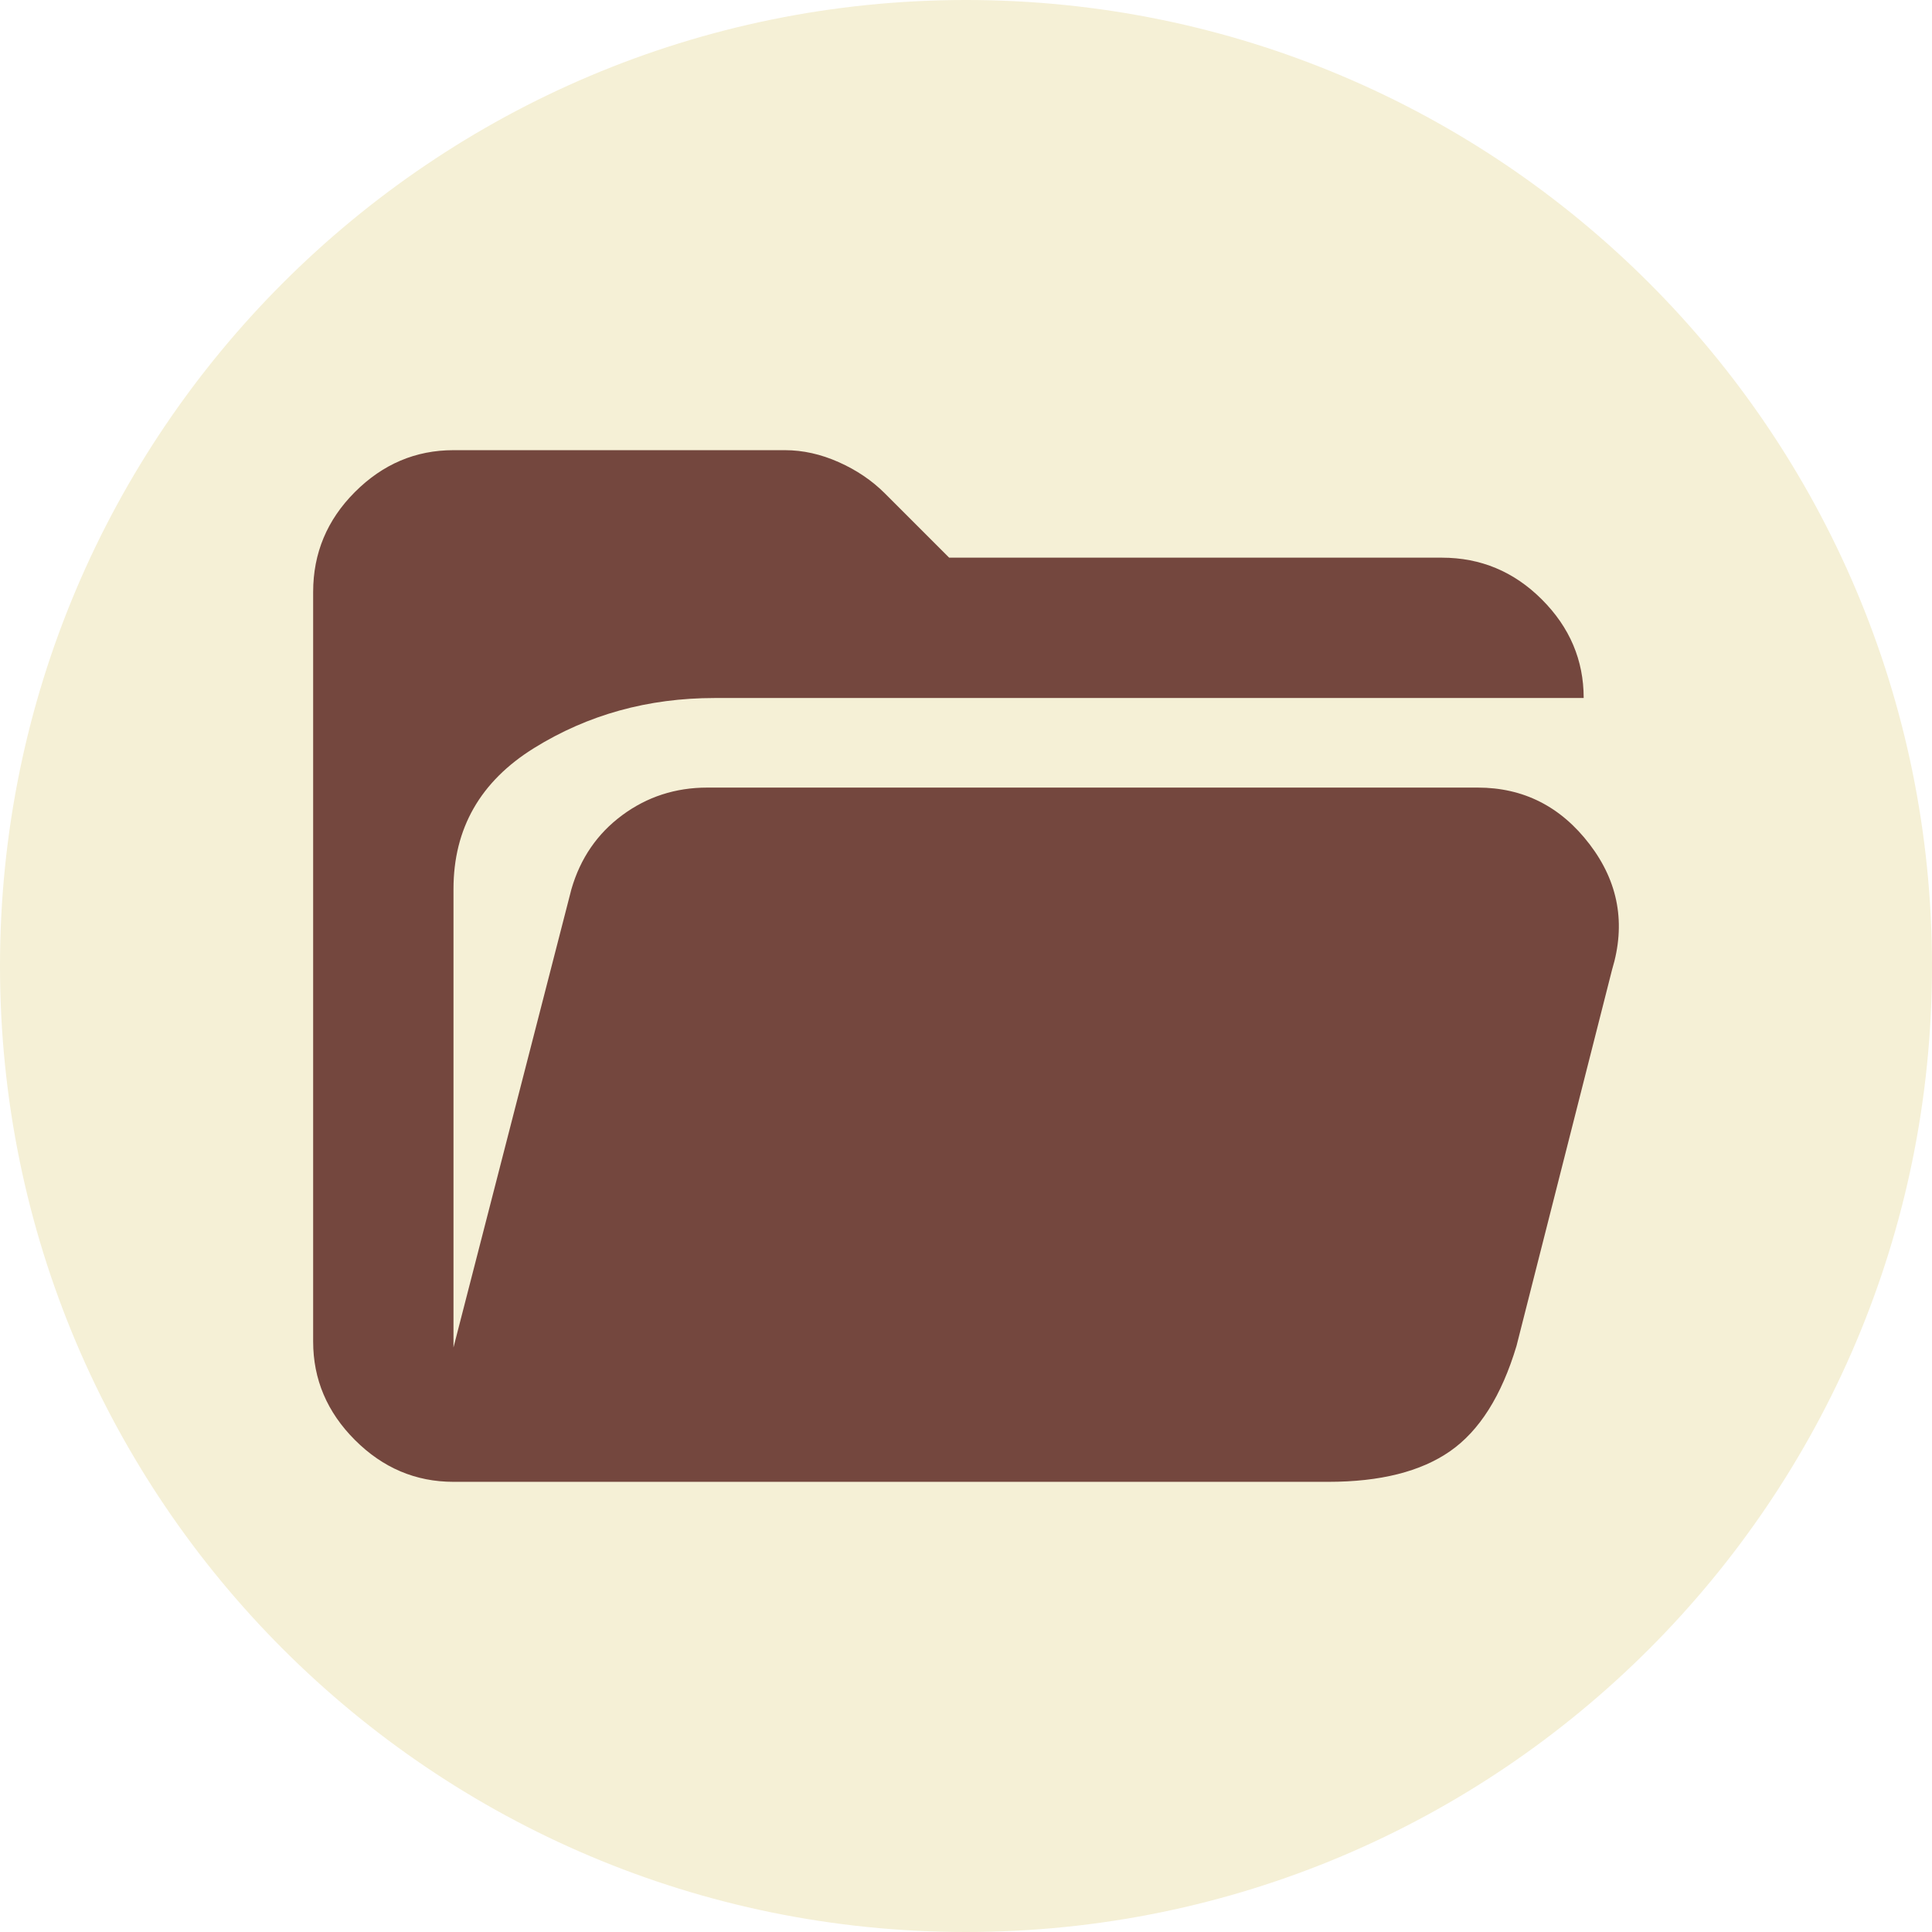
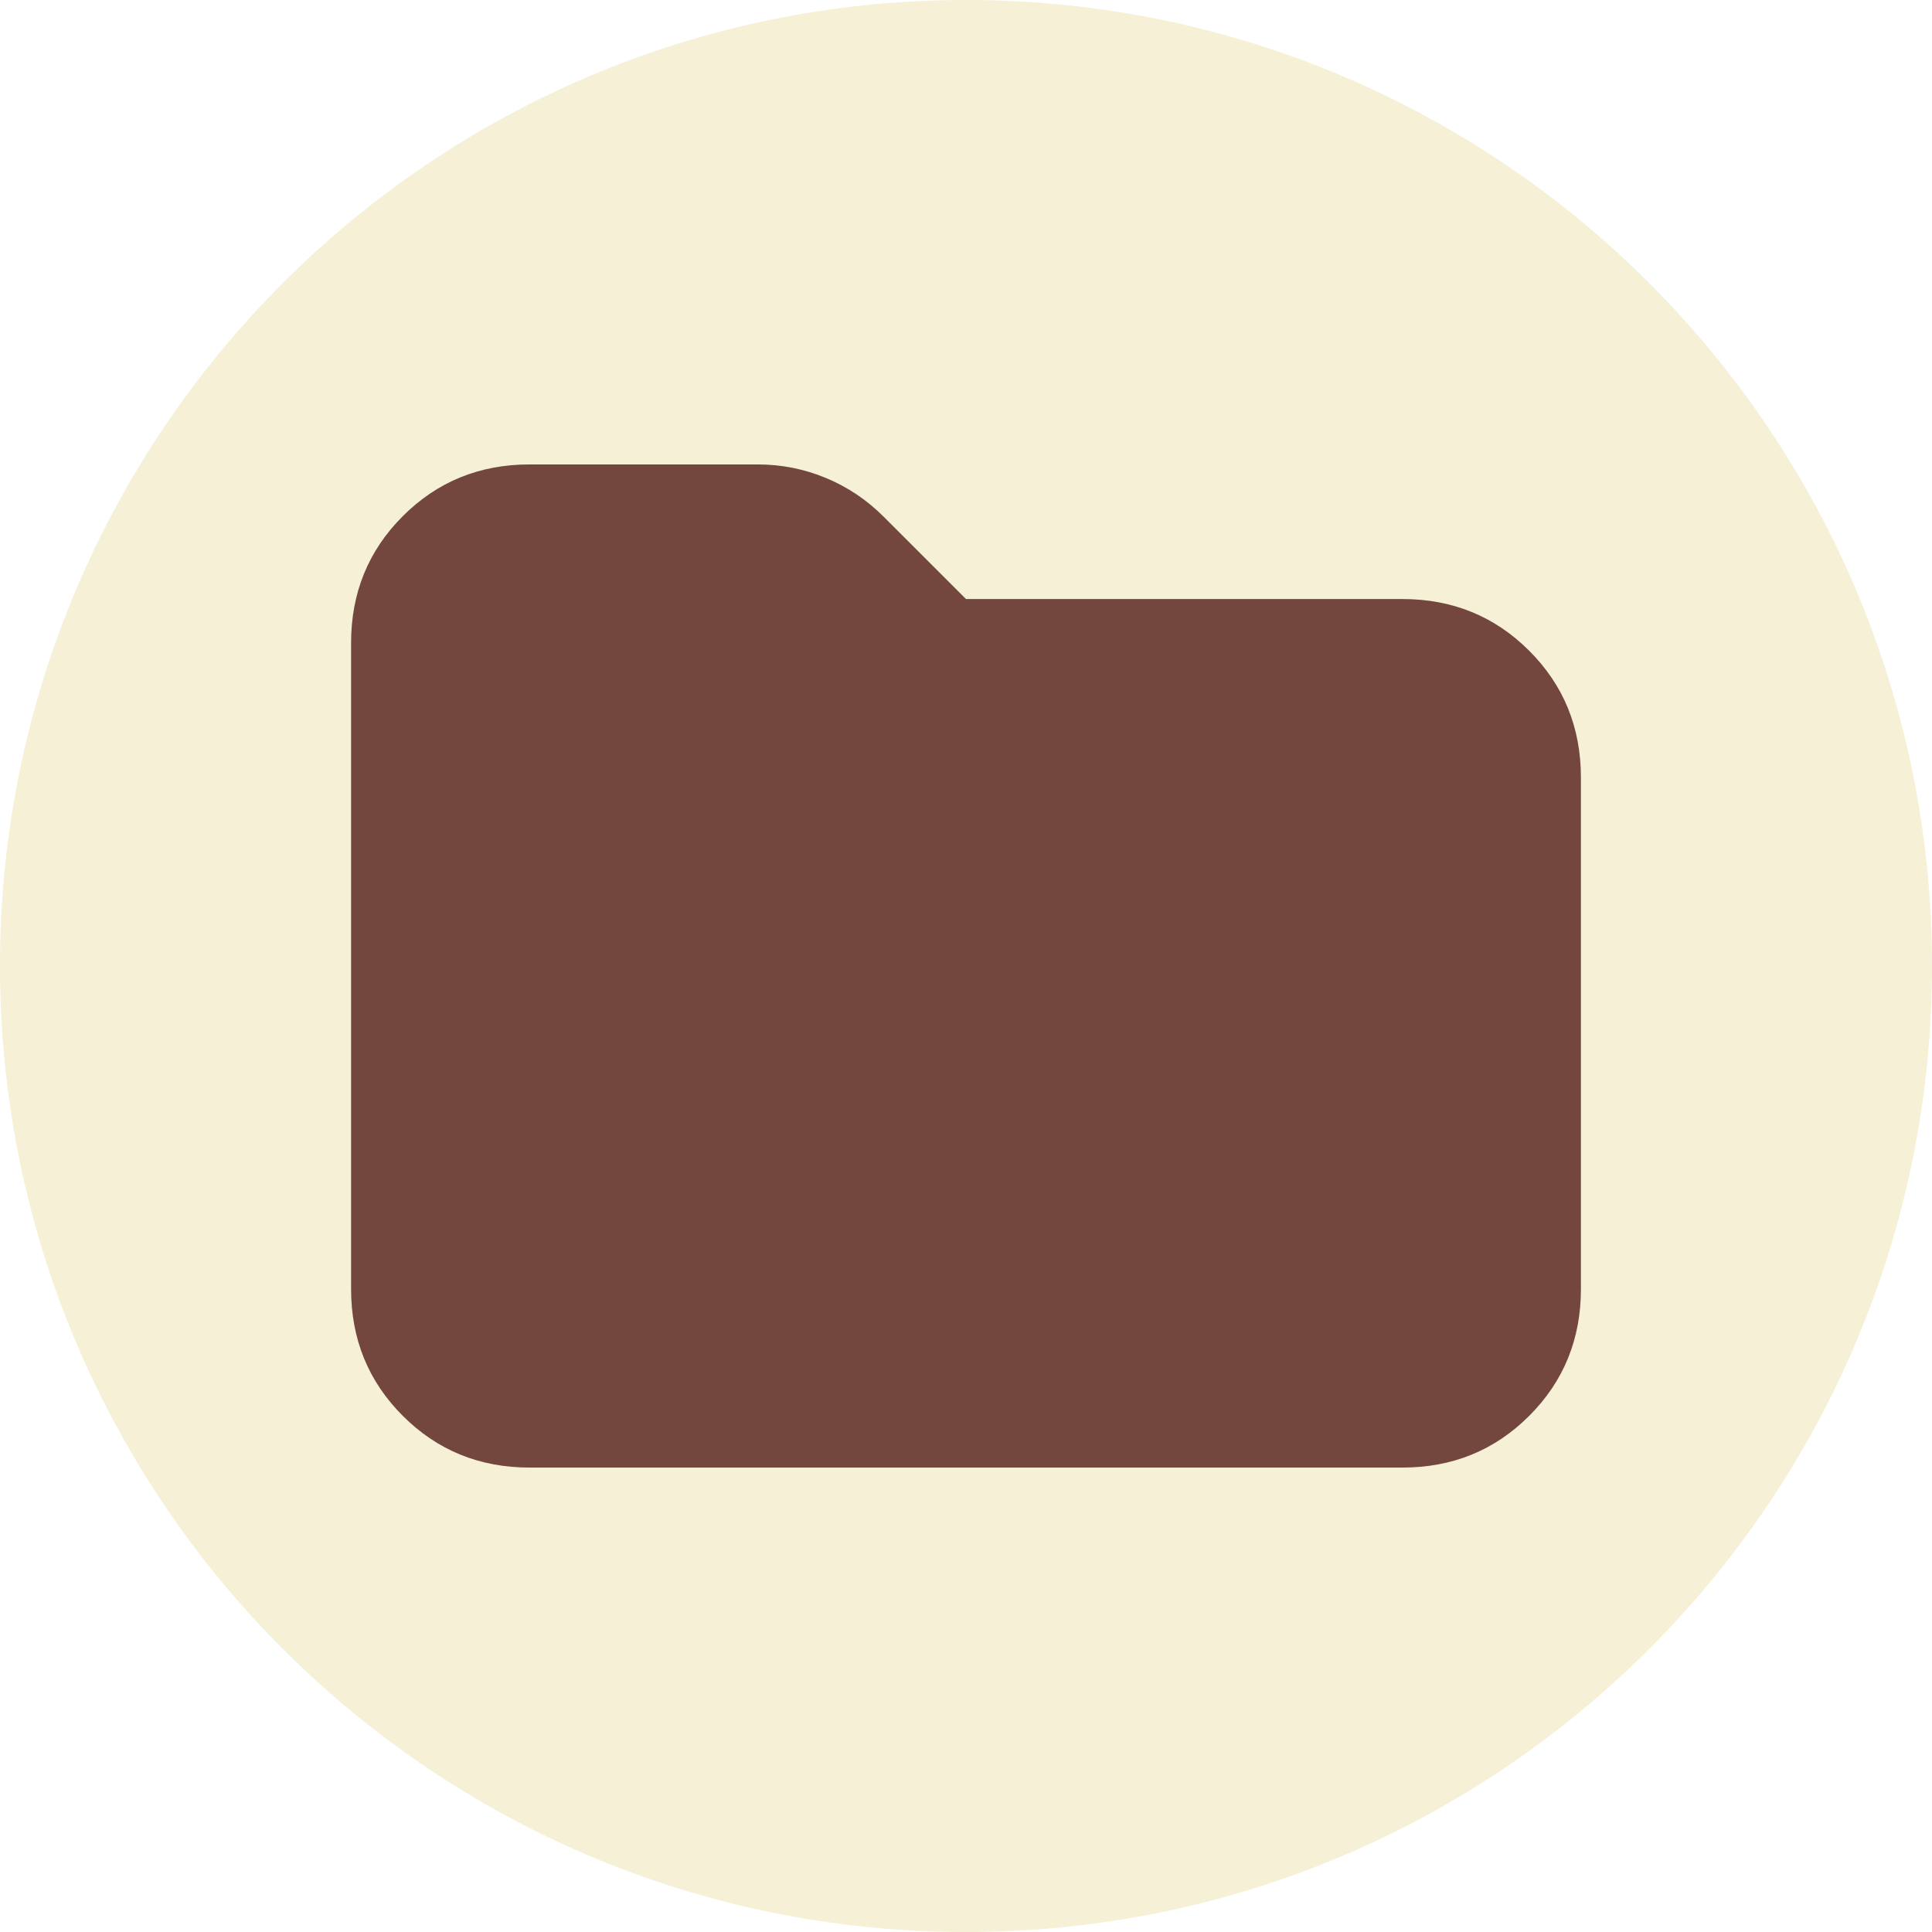
<svg xmlns="http://www.w3.org/2000/svg" viewBox="0 -960 960 960" width="960px" height="960px">
  <ellipse style="fill: #f5f0d6;" cx="480" cy="-480" rx="480" ry="480" transform="matrix(1, 0, 0, 1, 0, 2.2737367544323206e-13)" />
-   <path d="M 786.922 -613.162 L 355.161 -613.162 C 322.025 -613.162 292.103 -604.878 265.396 -588.31 C 238.689 -571.742 225.336 -548.373 225.336 -518.205 L 225.336 -290.455 L 283.943 -518.205 C 288.393 -533.536 296.801 -545.777 309.166 -554.927 C 321.53 -564.077 335.626 -568.651 351.452 -568.651 L 734.25 -568.651 C 757.001 -568.651 775.548 -559.254 789.89 -540.461 C 804.233 -521.666 807.941 -500.894 801.018 -478.145 L 753.539 -291.196 C 746.12 -266.467 735.116 -249.034 720.526 -238.896 C 705.936 -228.756 685.783 -223.687 660.065 -223.687 L 225.336 -223.687 C 206.543 -223.687 190.222 -230.611 176.373 -244.46 C 162.524 -258.307 155.601 -274.628 155.601 -293.422 L 155.601 -665.834 C 155.601 -685.123 162.524 -701.691 176.373 -715.539 C 190.222 -729.387 206.543 -736.312 225.336 -736.312 L 390.029 -736.312 C 398.931 -736.312 407.834 -734.332 416.735 -730.376 C 425.637 -726.419 433.303 -721.226 439.733 -714.797 L 471.633 -682.898 L 716.446 -682.898 C 735.734 -682.898 752.302 -675.972 766.151 -662.125 C 779.998 -648.276 786.922 -631.957 786.922 -613.162 Z" style="fill: #74473e;" />
+   <path d="M 263.158 -230.772 C 238.281 -230.772 217.278 -239.338 200.147 -256.469 C 183.015 -273.601 174.45 -294.605 174.45 -319.48 L 174.45 -640.52 C 174.45 -665.395 183.015 -686.399 200.147 -703.531 C 217.278 -720.662 238.281 -729.228 263.158 -729.228 L 376.507 -729.228 C 388.241 -729.228 399.505 -726.998 410.301 -722.539 C 421.096 -718.081 430.718 -711.627 439.166 -703.179 L 480 -662.345 L 696.842 -662.345 C 721.718 -662.345 742.721 -653.779 759.853 -636.647 C 776.984 -619.516 785.55 -598.512 785.55 -573.636 L 785.55 -319.48 C 785.55 -294.605 776.984 -273.601 759.853 -256.469 C 742.721 -239.338 721.718 -230.772 696.842 -230.772 L 263.158 -230.772 Z" style="fill: #74473e;" />
</svg>
